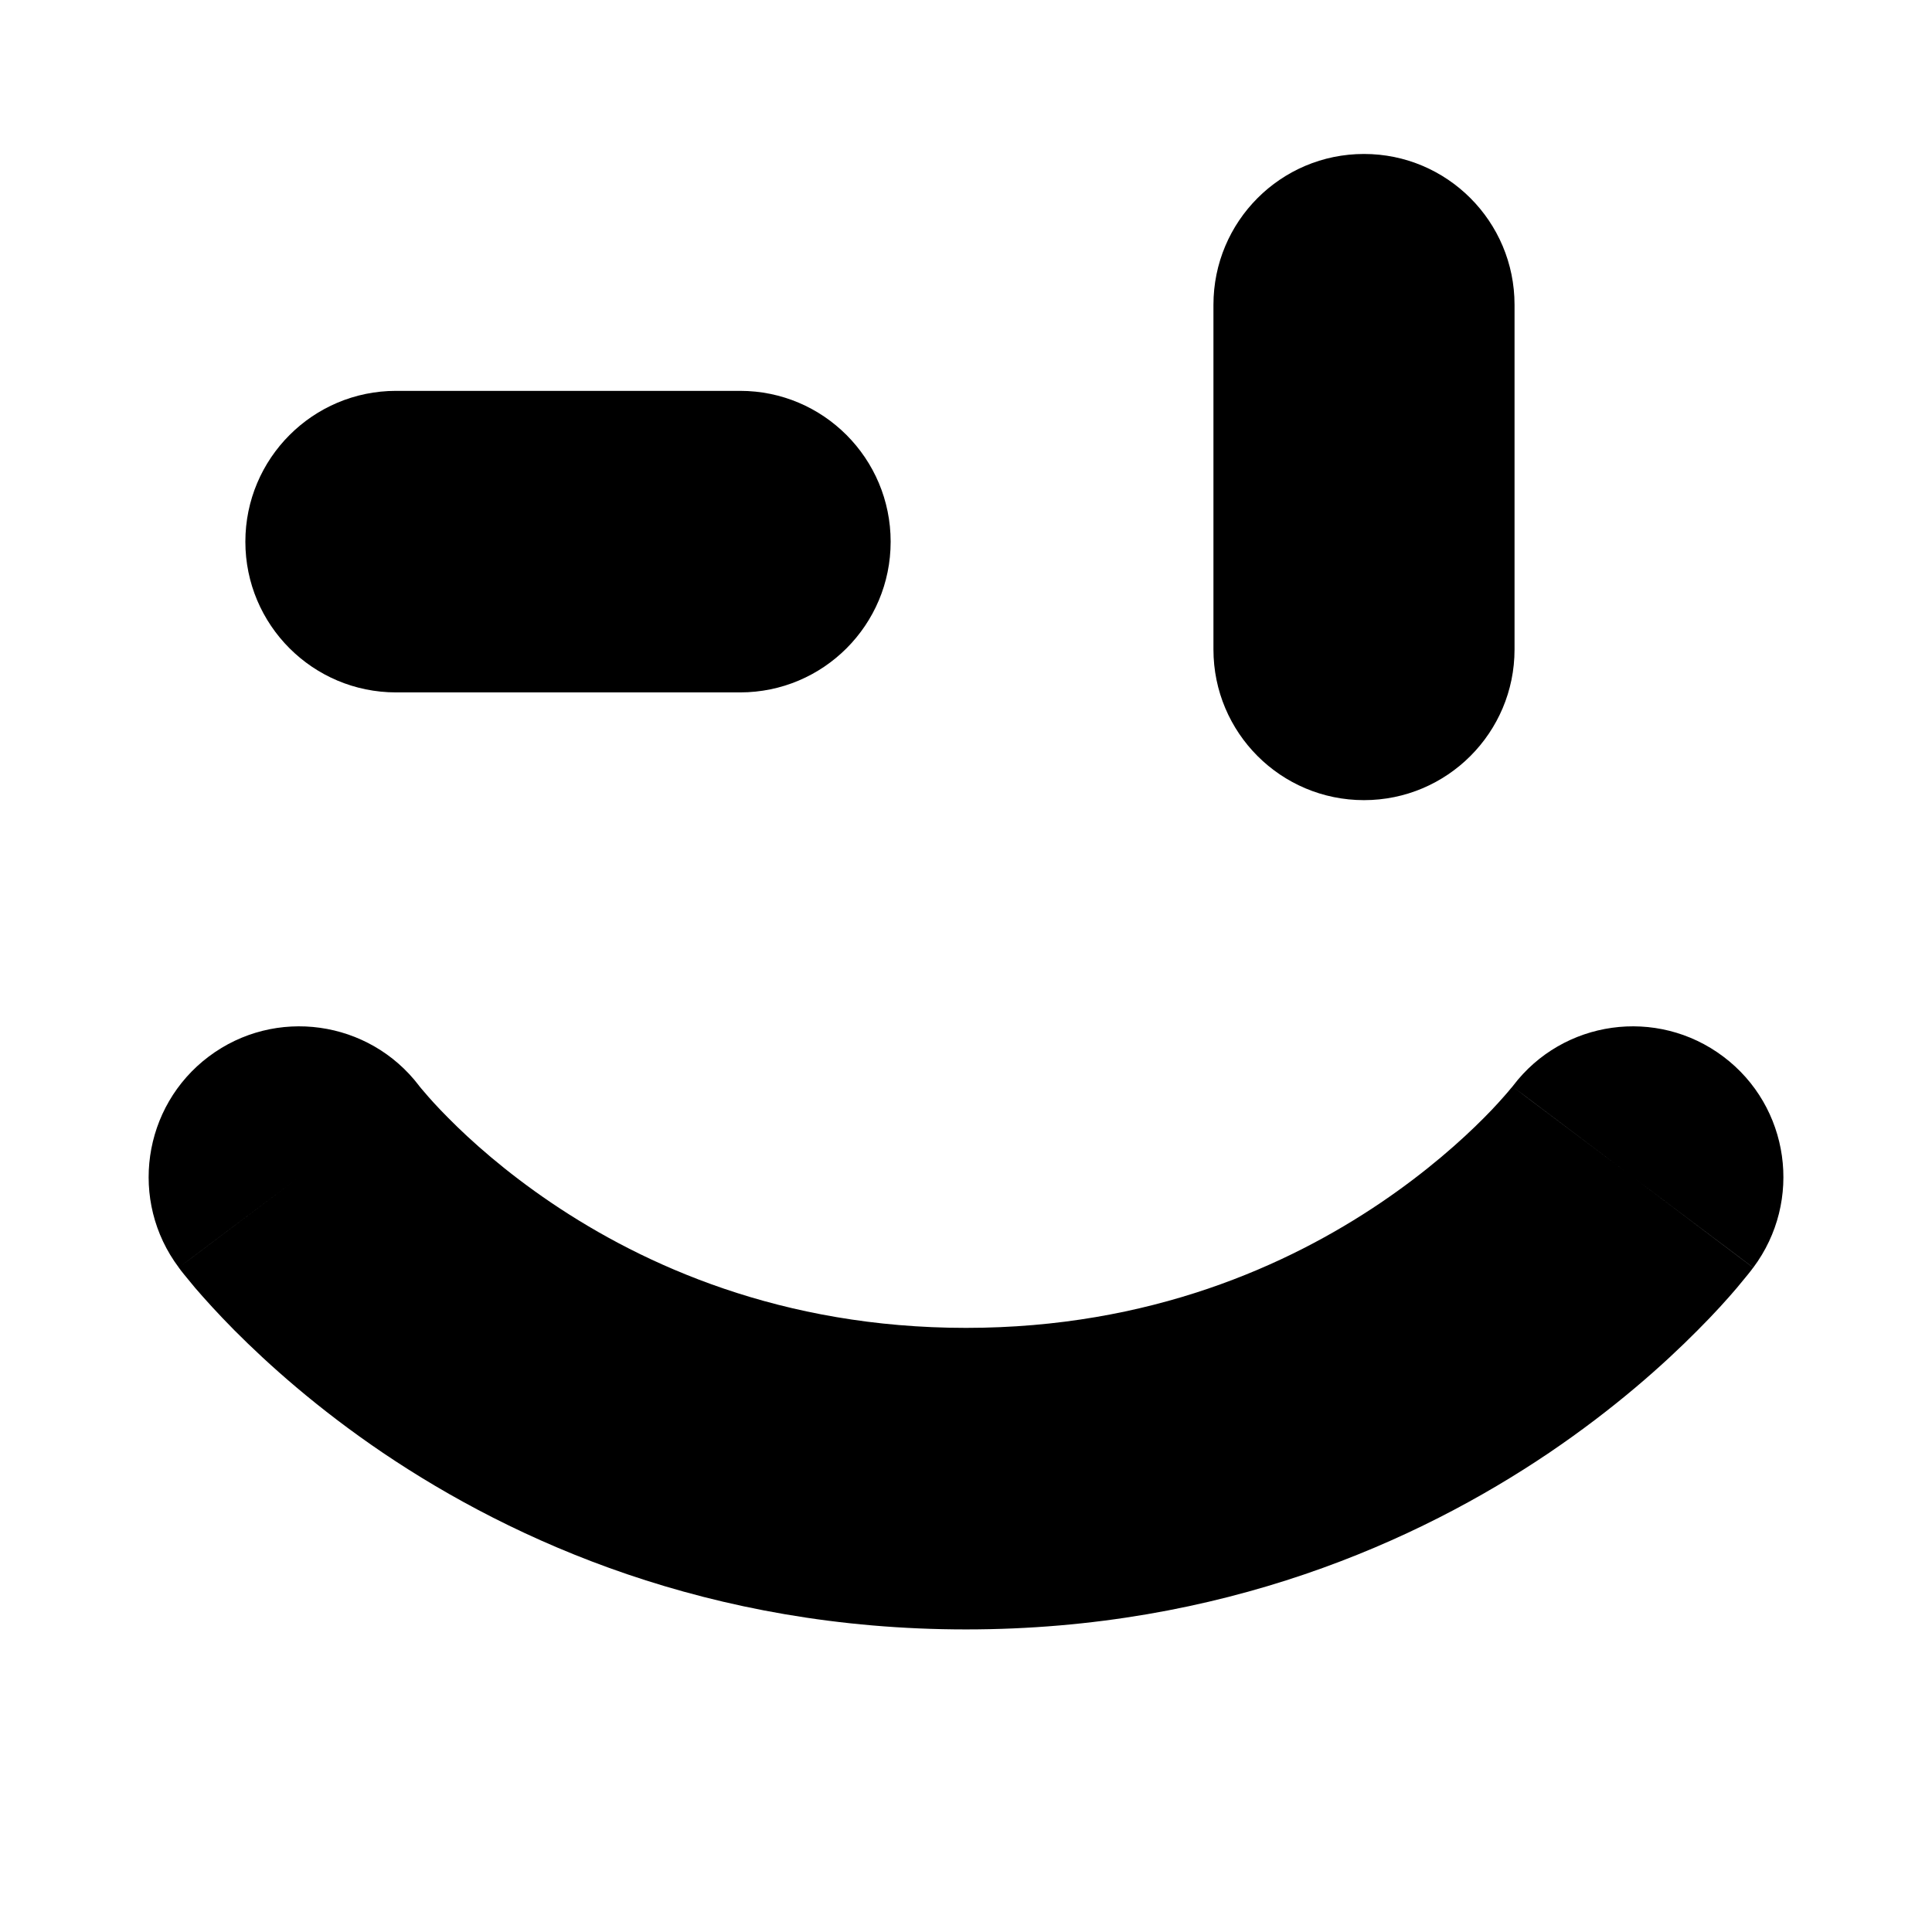
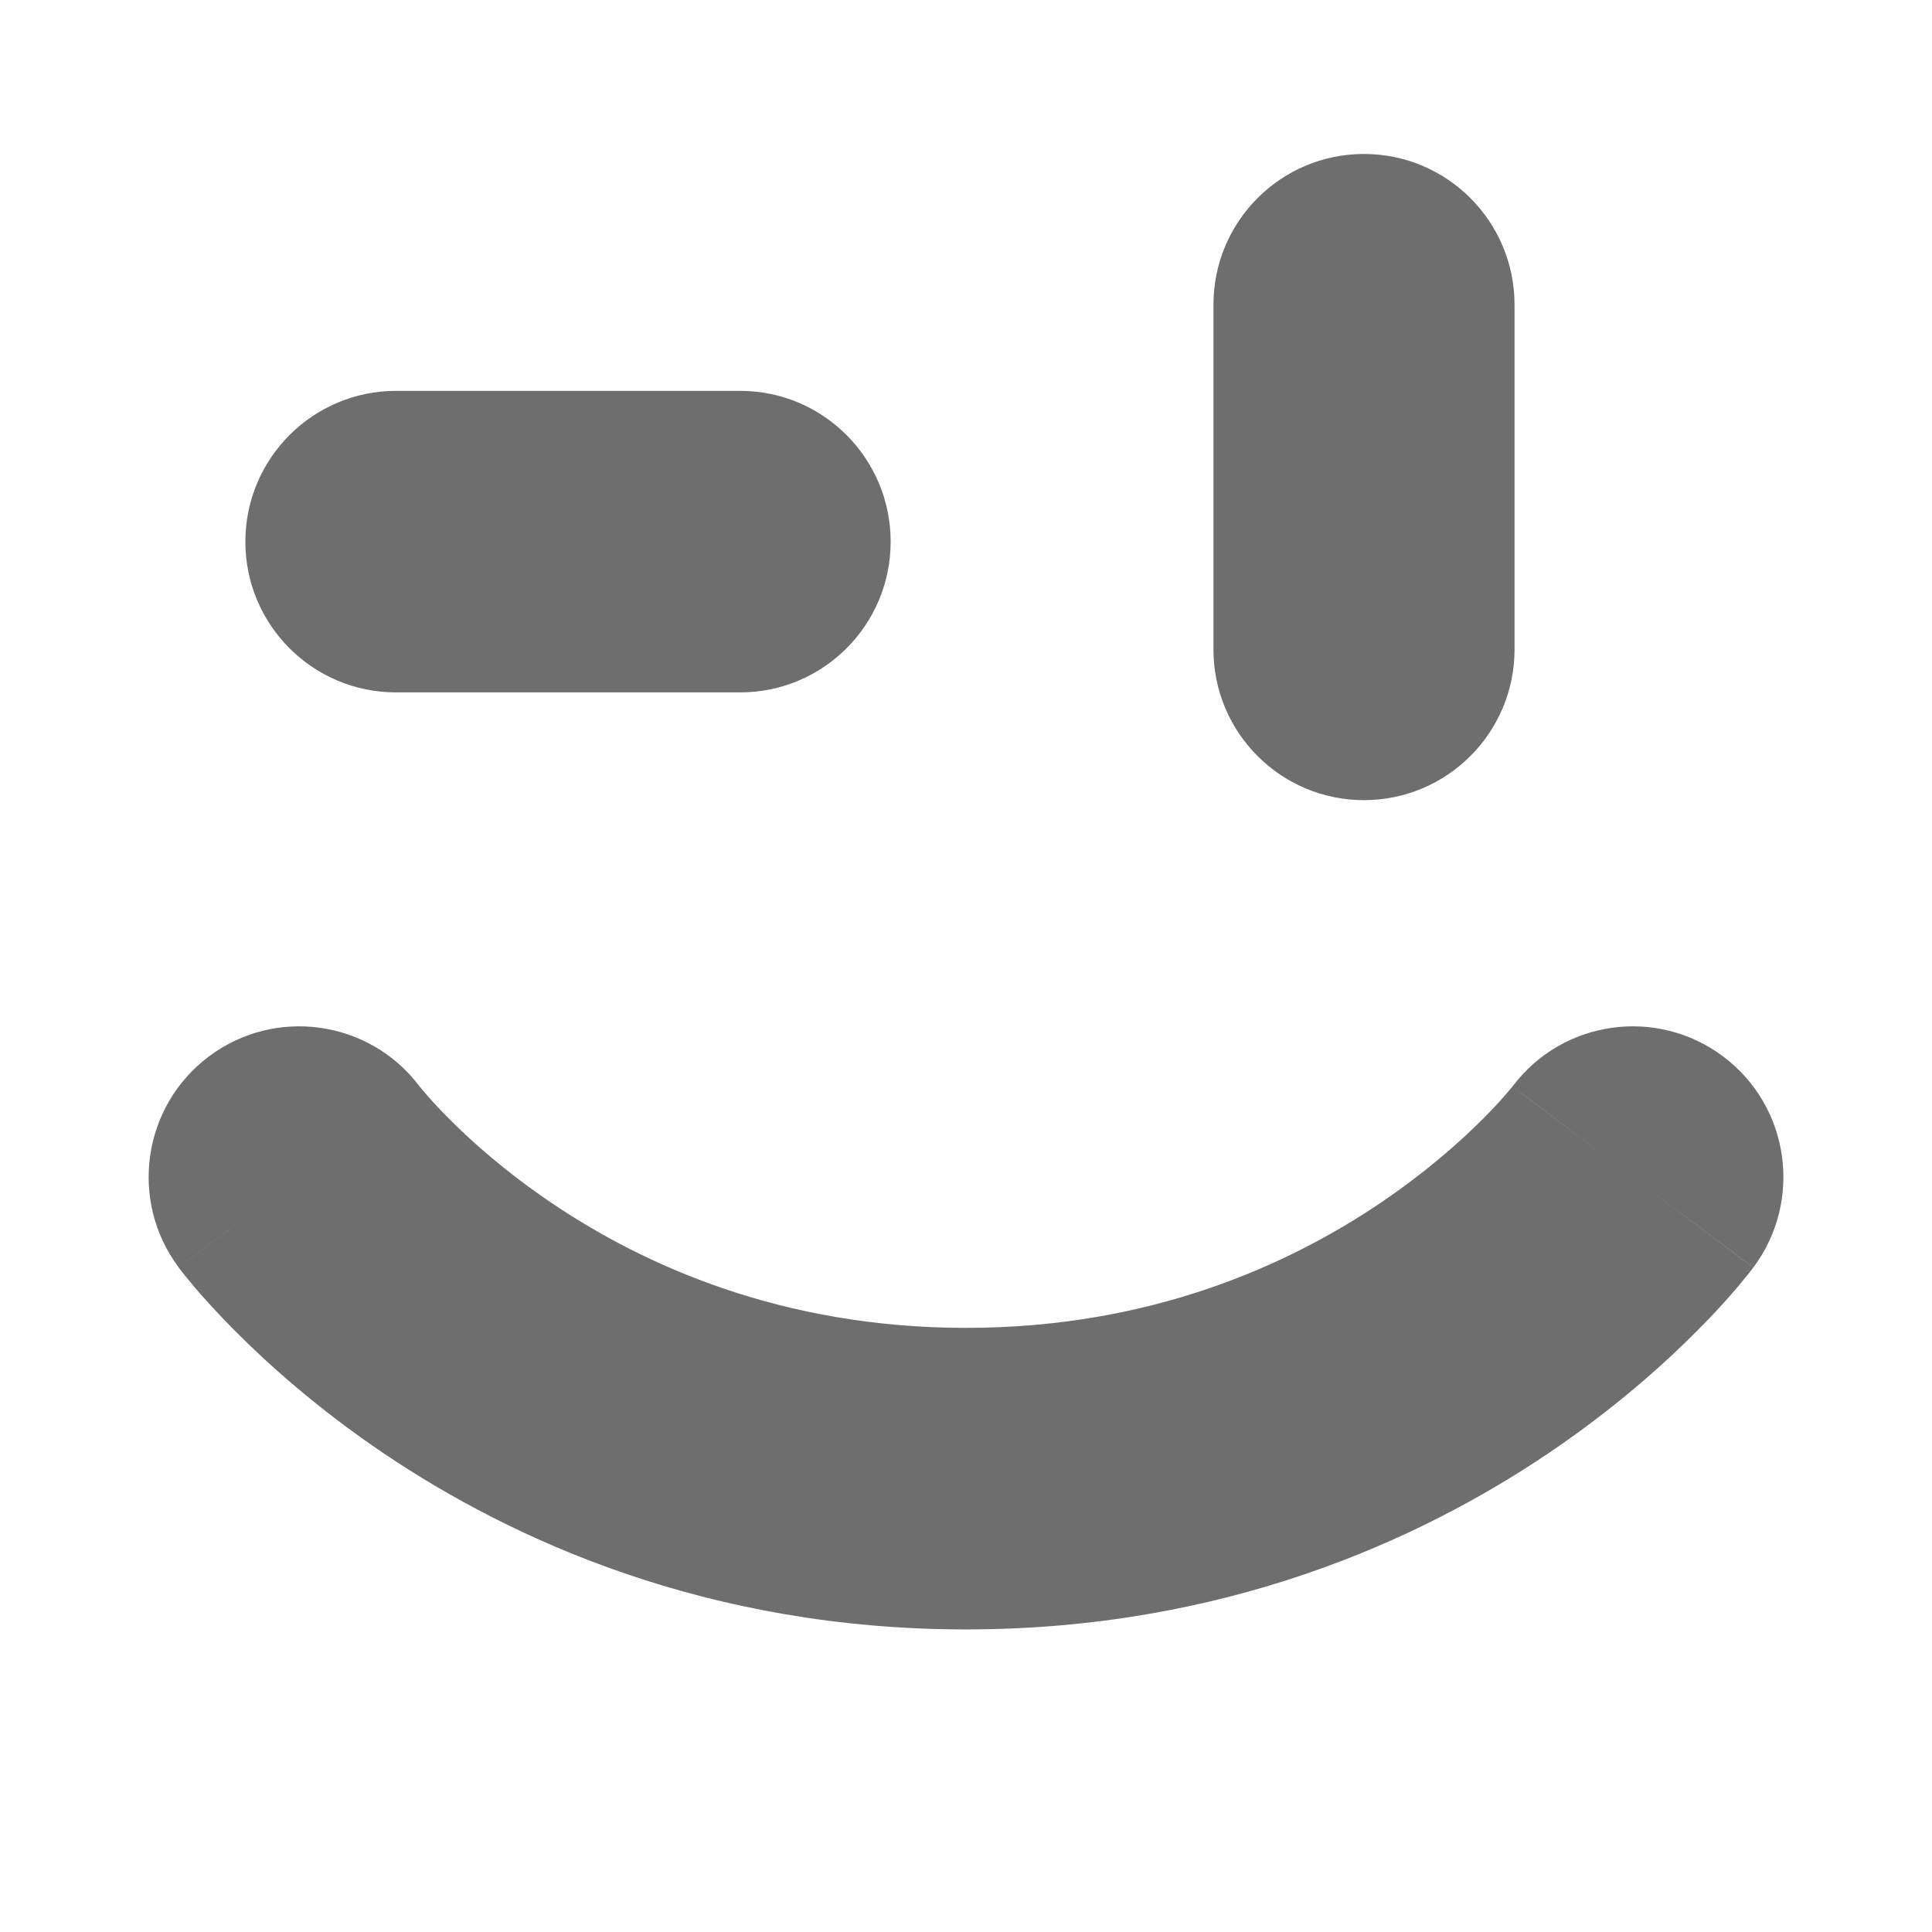
<svg xmlns="http://www.w3.org/2000/svg" width="13" height="13" viewBox="0 0 13 13" fill="none">
-   <path fill-rule="evenodd" clip-rule="evenodd" d="M9.178 1.036C9.737 1.036 10.191 1.49 10.191 2.051V4.37C10.191 4.93 9.737 5.384 9.178 5.384C8.618 5.384 8.165 4.93 8.165 4.37V2.051C8.165 1.49 8.618 1.036 9.178 1.036Z" fill="black" />
-   <path fill-rule="evenodd" clip-rule="evenodd" d="M1.651 3.645C1.651 3.085 2.105 2.63 2.665 2.63H4.98C5.54 2.63 5.993 3.085 5.993 3.645C5.993 4.205 5.54 4.659 4.98 4.659H2.665C2.105 4.659 1.651 4.205 1.651 3.645Z" fill="black" />
-   <path fill-rule="evenodd" clip-rule="evenodd" d="M2.82 7.306C2.483 6.863 1.851 6.774 1.405 7.109C0.958 7.445 0.867 8.081 1.203 8.529L2.013 7.92C1.203 8.529 1.202 8.529 1.203 8.529L1.204 8.531L1.205 8.532L1.208 8.536C1.211 8.539 1.213 8.543 1.216 8.547C1.222 8.555 1.23 8.565 1.239 8.576C1.258 8.599 1.283 8.63 1.314 8.667C1.377 8.74 1.465 8.838 1.578 8.952C1.806 9.181 2.138 9.479 2.577 9.776C3.458 10.371 4.774 10.964 6.5 10.964C8.226 10.964 9.542 10.371 10.423 9.776C10.862 9.479 11.195 9.181 11.422 8.952C11.536 8.838 11.624 8.74 11.686 8.667C11.717 8.63 11.742 8.599 11.761 8.576C11.77 8.565 11.778 8.555 11.784 8.547C11.787 8.543 11.79 8.539 11.792 8.536L11.795 8.532L11.796 8.531L11.797 8.53C11.797 8.529 11.797 8.529 10.987 7.92L11.797 8.53C12.133 8.081 12.043 7.445 11.595 7.109C11.149 6.774 10.517 6.863 10.181 7.306C10.18 7.307 10.179 7.308 10.178 7.31C10.172 7.316 10.162 7.329 10.146 7.348C10.113 7.386 10.06 7.447 9.985 7.522C9.834 7.674 9.601 7.883 9.289 8.094C8.669 8.513 7.741 8.935 6.5 8.935C5.259 8.935 4.331 8.513 3.711 8.094C3.399 7.883 3.166 7.674 3.016 7.522C2.941 7.447 2.887 7.386 2.855 7.348C2.838 7.329 2.828 7.316 2.823 7.31C2.821 7.308 2.82 7.307 2.82 7.306ZM10.177 7.311C10.177 7.311 10.176 7.312 10.961 7.901L10.177 7.311Z" fill="black" />
+   <path fill-rule="evenodd" clip-rule="evenodd" d="M9.178 1.036C9.737 1.036 10.191 1.49 10.191 2.051V4.37C10.191 4.93 9.737 5.384 9.178 5.384C8.618 5.384 8.165 4.93 8.165 4.37V2.051C8.165 1.49 8.618 1.036 9.178 1.036Z" fill="#6E6E6E" />
+   <path fill-rule="evenodd" clip-rule="evenodd" d="M1.651 3.645C1.651 3.085 2.105 2.63 2.665 2.63H4.98C5.54 2.63 5.993 3.085 5.993 3.645C5.993 4.205 5.54 4.659 4.98 4.659H2.665C2.105 4.659 1.651 4.205 1.651 3.645Z" fill="#6E6E6E" />
+   <path fill-rule="evenodd" clip-rule="evenodd" d="M2.82 7.306C2.483 6.863 1.851 6.774 1.405 7.109C0.958 7.445 0.867 8.081 1.203 8.529L2.013 7.92C1.203 8.529 1.202 8.529 1.203 8.529L1.204 8.531L1.205 8.532L1.208 8.536C1.211 8.539 1.213 8.543 1.216 8.547C1.222 8.555 1.23 8.565 1.239 8.576C1.258 8.599 1.283 8.63 1.314 8.667C1.377 8.74 1.465 8.838 1.578 8.952C1.806 9.181 2.138 9.479 2.577 9.776C3.458 10.371 4.774 10.964 6.5 10.964C8.226 10.964 9.542 10.371 10.423 9.776C10.862 9.479 11.195 9.181 11.422 8.952C11.536 8.838 11.624 8.74 11.686 8.667C11.717 8.63 11.742 8.599 11.761 8.576C11.77 8.565 11.778 8.555 11.784 8.547C11.787 8.543 11.79 8.539 11.792 8.536L11.795 8.532L11.796 8.531L11.797 8.53C11.797 8.529 11.797 8.529 10.987 7.92L11.797 8.53C12.133 8.081 12.043 7.445 11.595 7.109C11.149 6.774 10.517 6.863 10.181 7.306C10.18 7.307 10.179 7.308 10.178 7.31C10.172 7.316 10.162 7.329 10.146 7.348C10.113 7.386 10.06 7.447 9.985 7.522C9.834 7.674 9.601 7.883 9.289 8.094C8.669 8.513 7.741 8.935 6.5 8.935C5.259 8.935 4.331 8.513 3.711 8.094C3.399 7.883 3.166 7.674 3.016 7.522C2.941 7.447 2.887 7.386 2.855 7.348C2.838 7.329 2.828 7.316 2.823 7.31C2.821 7.308 2.82 7.307 2.82 7.306ZM10.177 7.311C10.177 7.311 10.176 7.312 10.961 7.901L10.177 7.311Z" fill="#6E6E6E" />
</svg>
